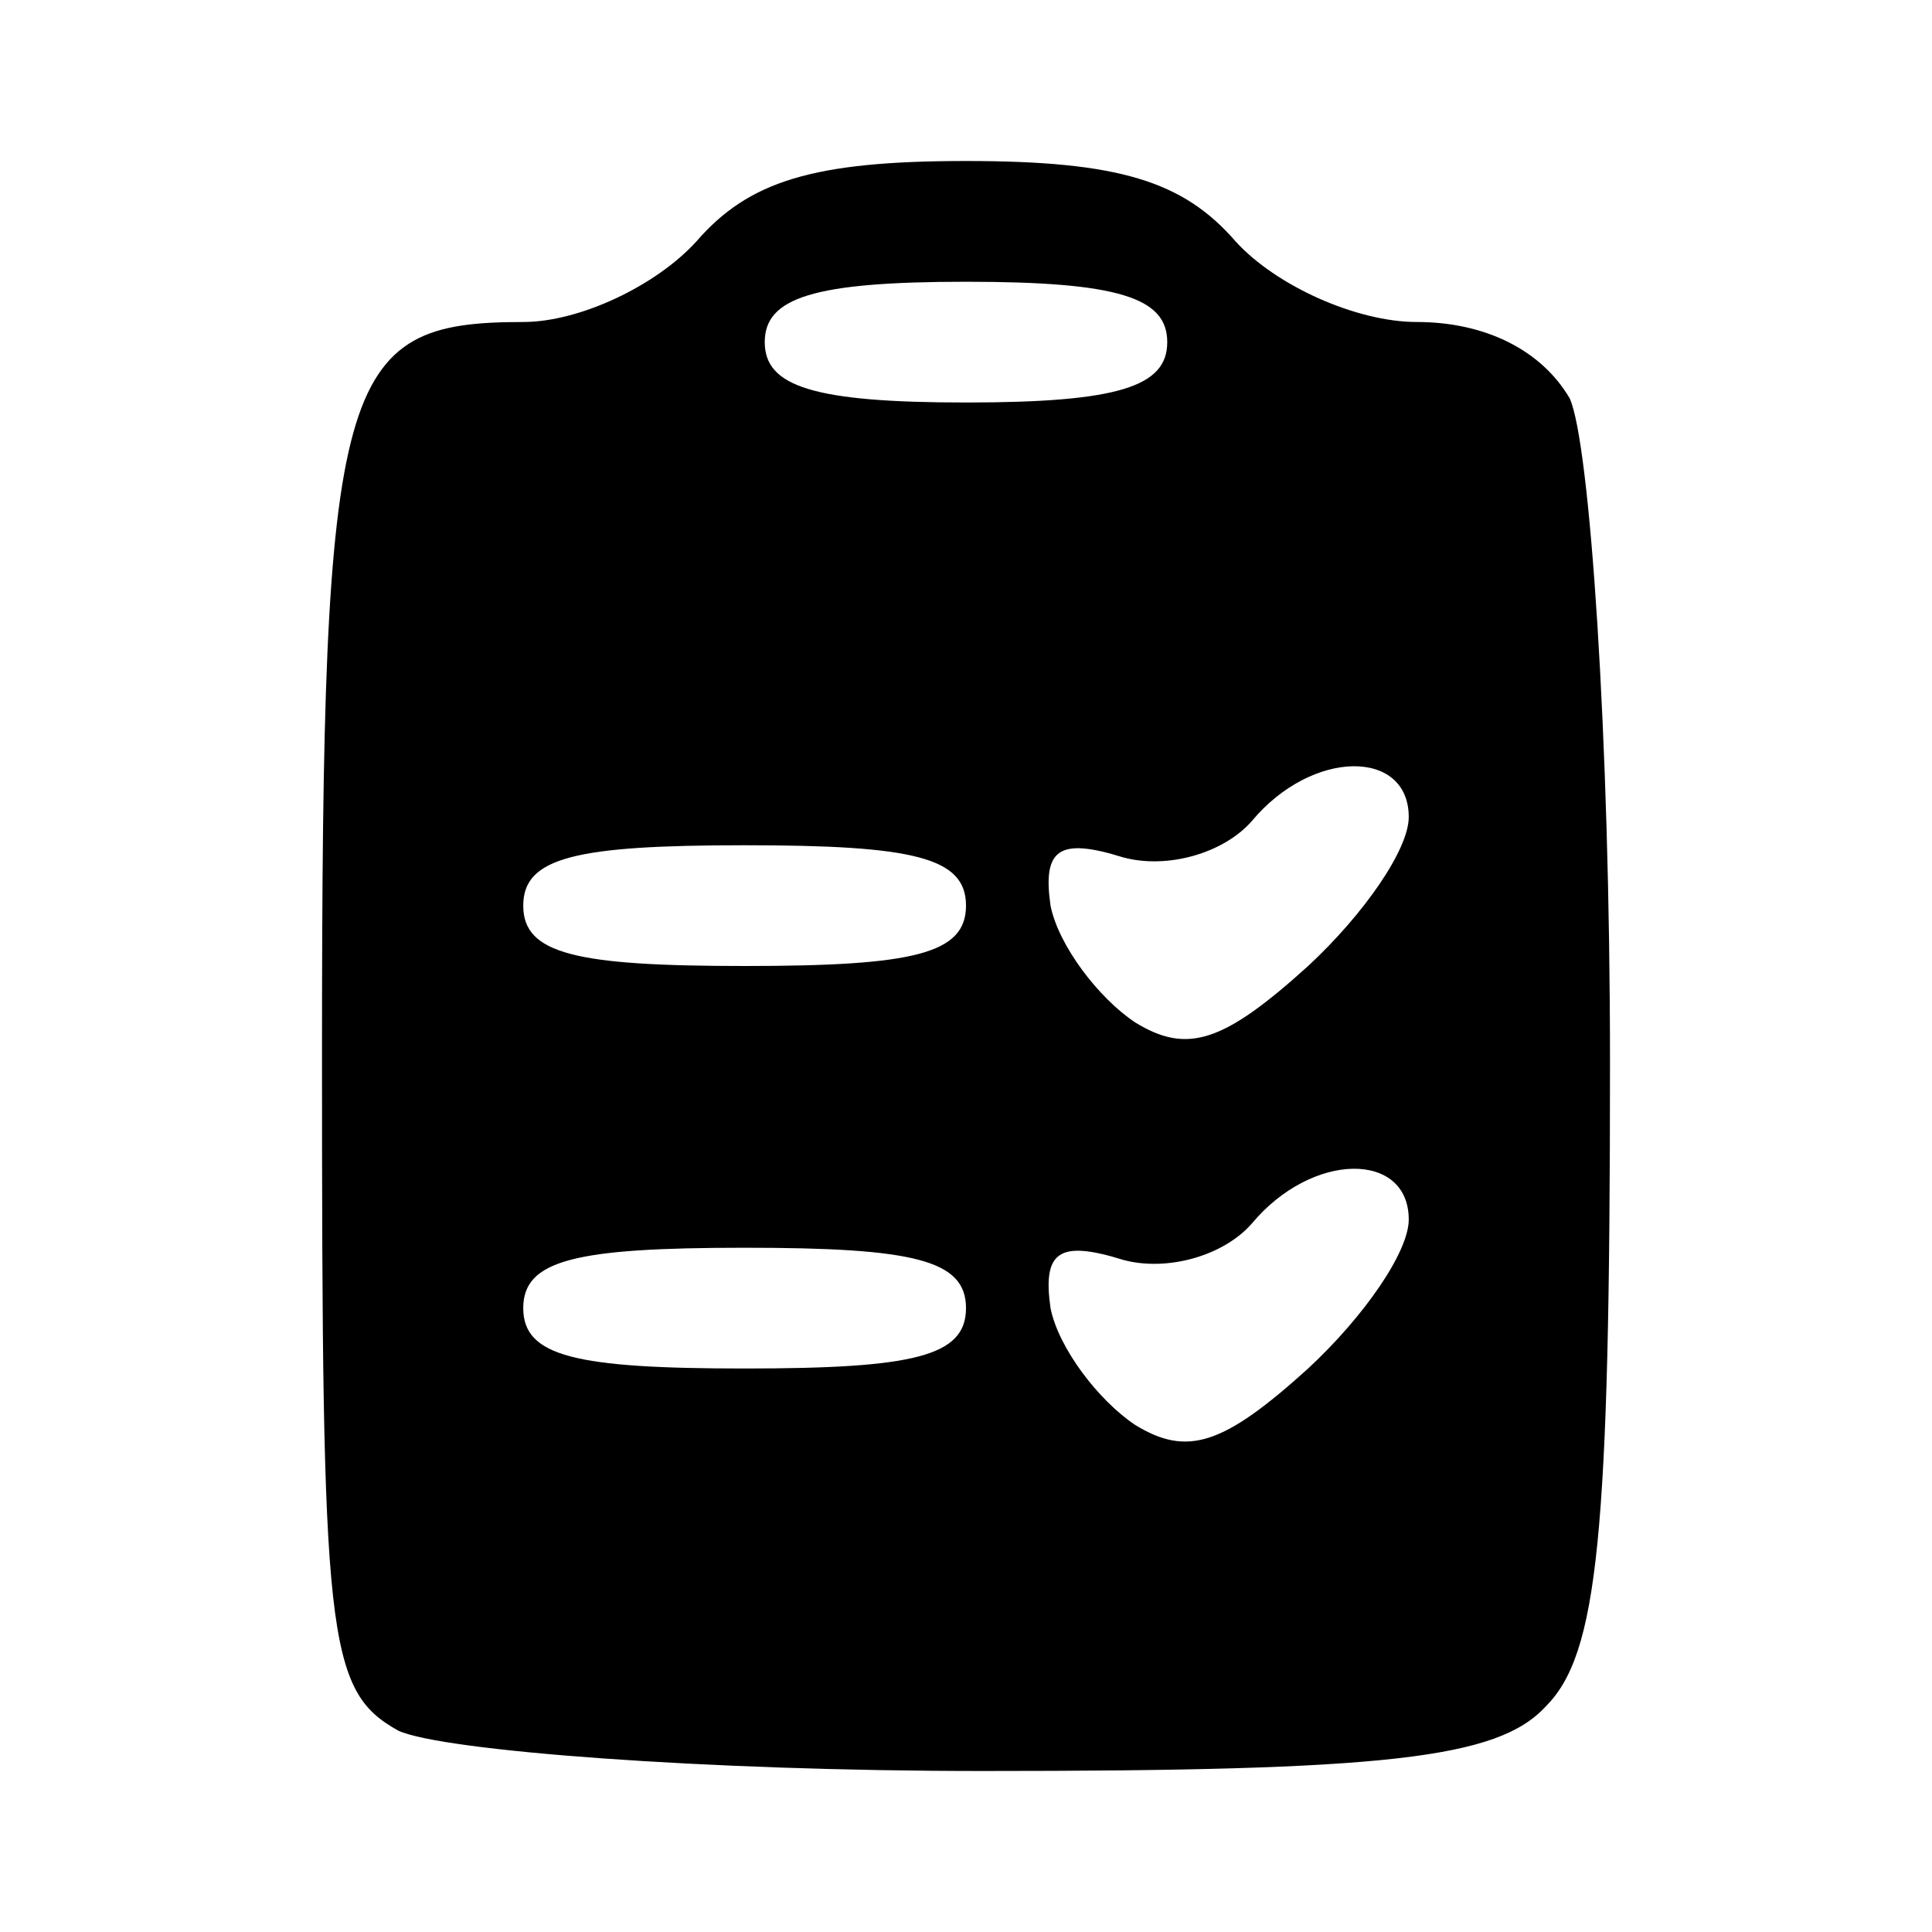
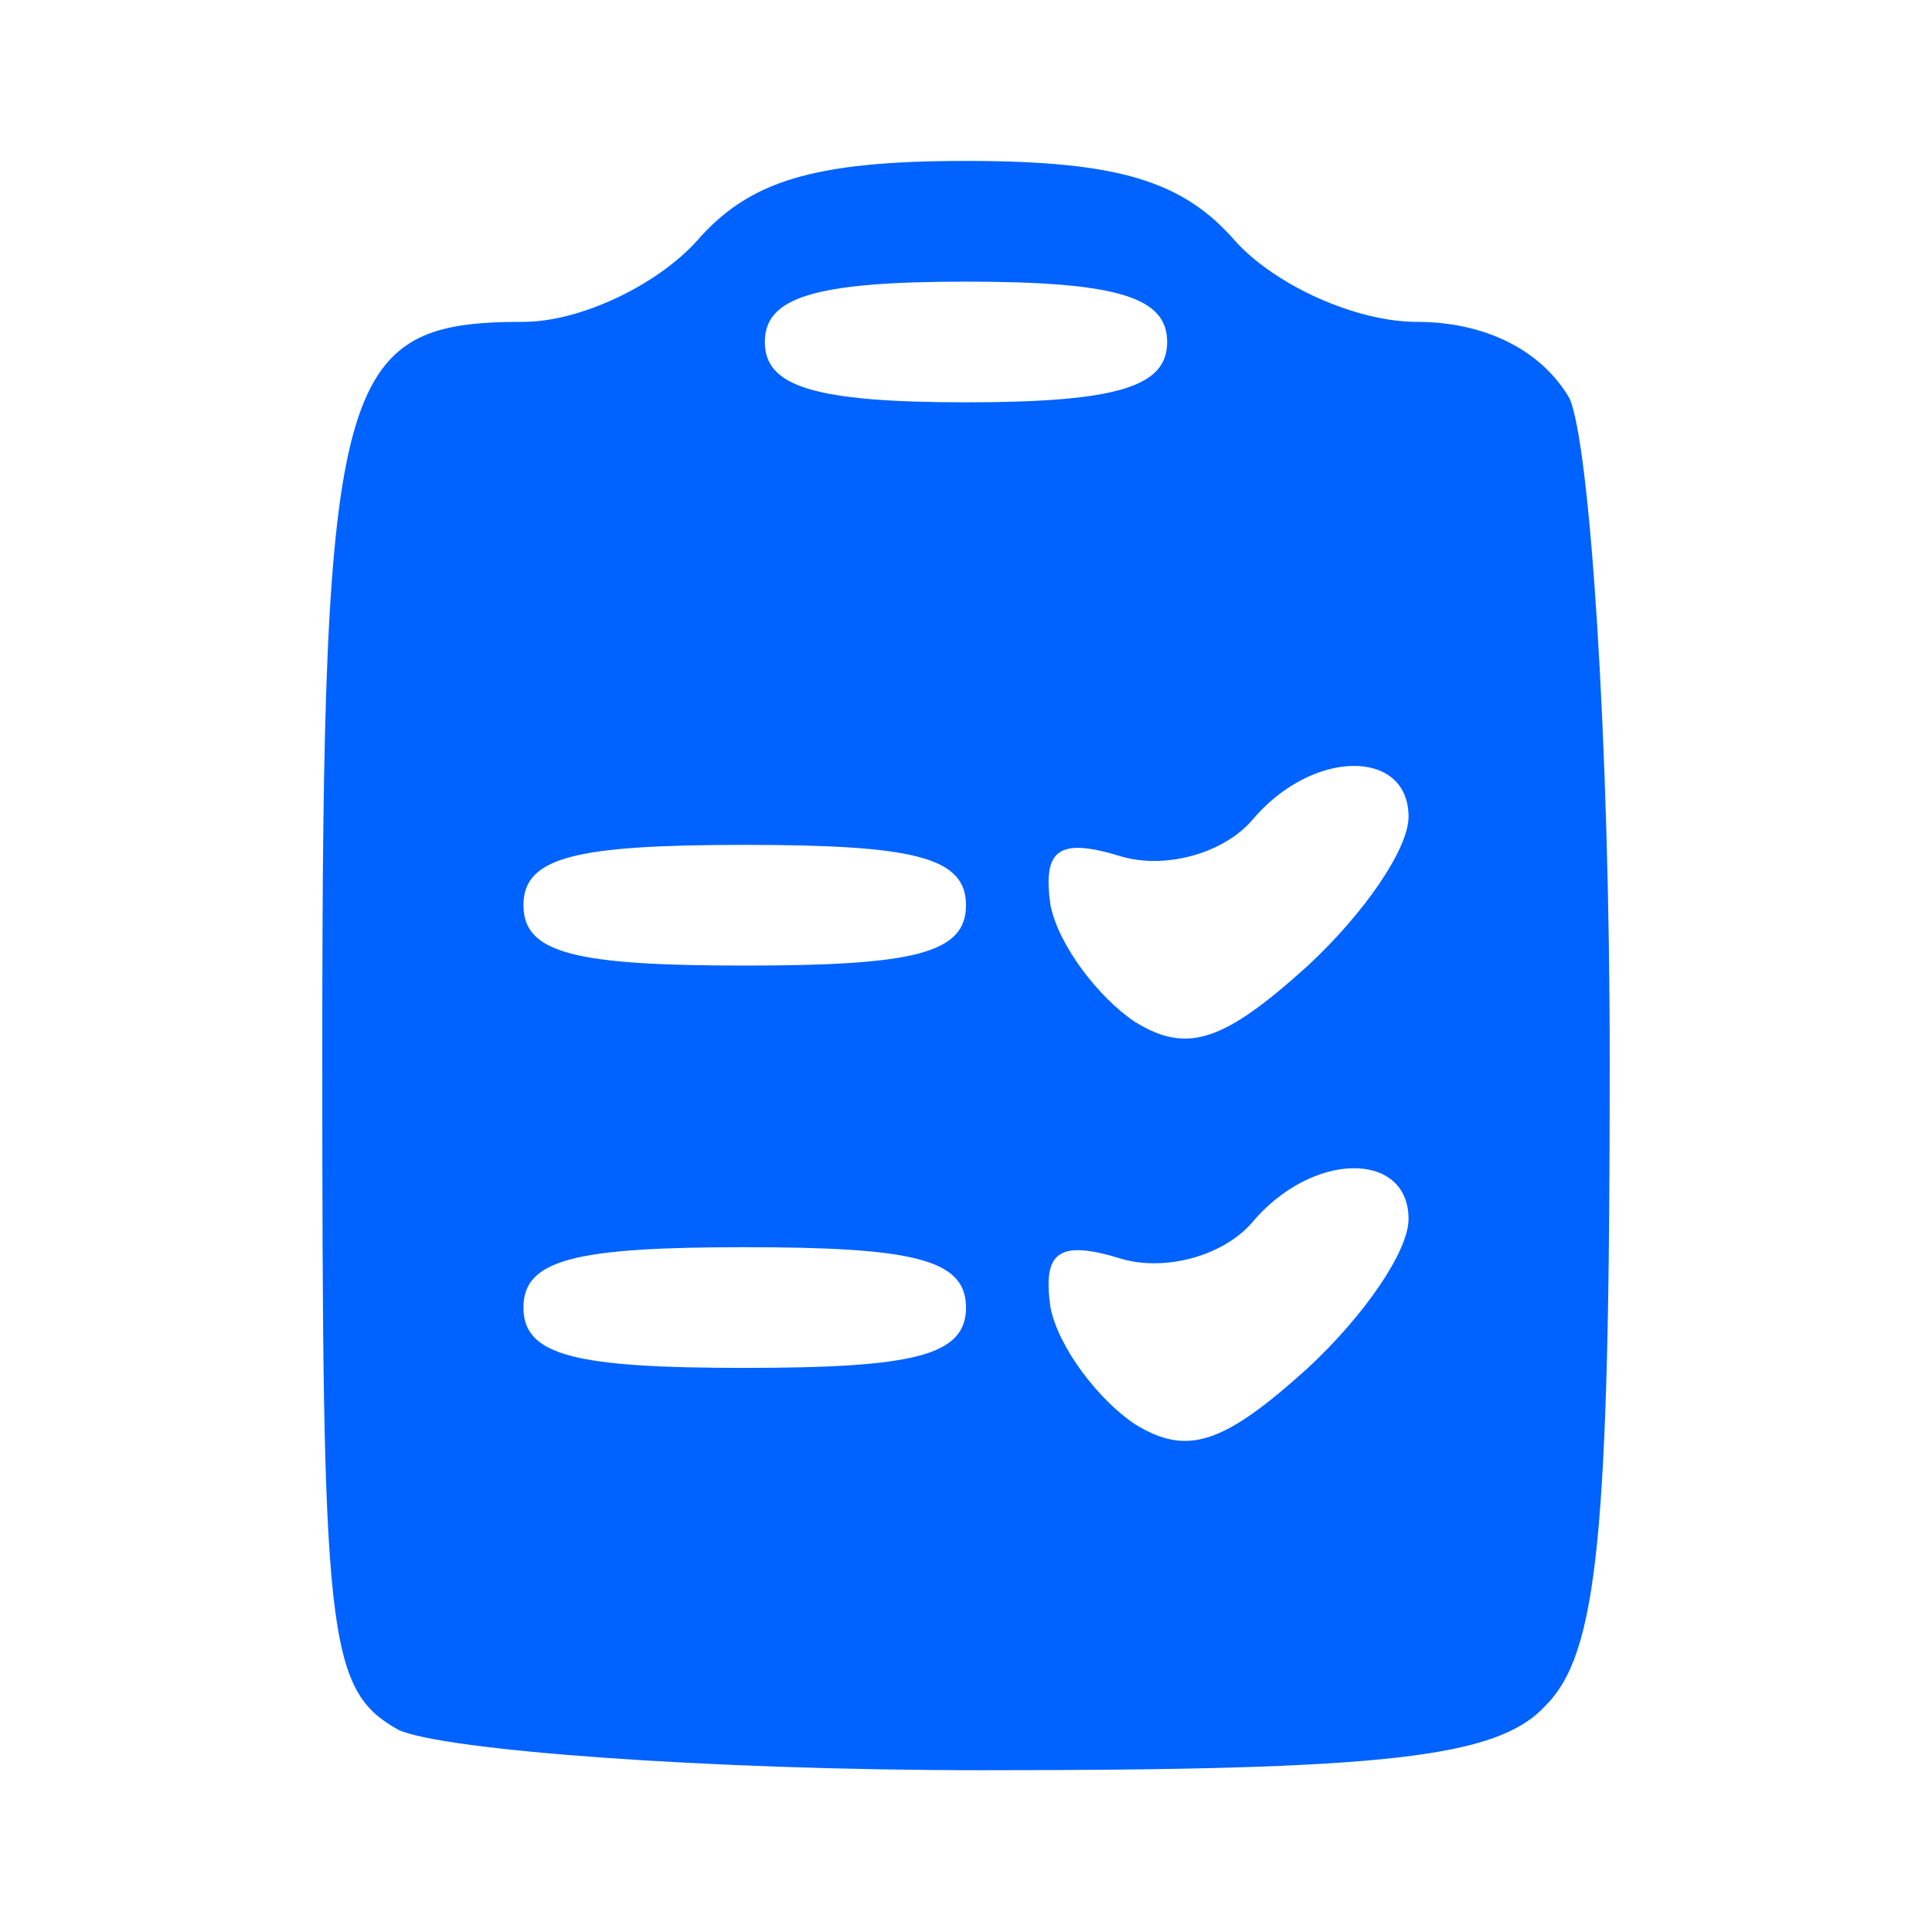
- <svg xmlns="http://www.w3.org/2000/svg" version="1.0" width="48pt" height="48pt" viewBox="0 0 48 48" preserveAspectRatio="xMidYMid meet">
-   <g transform="translate(0,48) scale(0.1,-0.1)" fill="#000000" stroke="none">
-     <path d="M173 420 c-10 -11 -29 -20 -43 -20 -46 0 -50 -13 -50 -182 0 -145 1 -158 19 -168 11 -5 76 -10 145 -10 100 0 128 3 140 16 13 13 16 42 16 160 0 81 -5 154 -10 165 -7 12 -21 19 -38 19 -15 0 -35 9 -45 20 -13 15 -29 20 -67 20 -38 0 -54 -5 -67 -20z m117 -25 c0 -11 -12 -15 -50 -15 -38 0 -50 4 -50 15 0 11 12 15 50 15 38 0 50 -4 50 -15z m60 -118 c0 -8 -11 -24 -25 -37 -21 -19 -30 -22 -43 -14 -9 6 -19 19 -21 29 -2 14 2 17 18 12 11 -3 25 1 32 9 15 18 39 18 39 1z m-110 -22 c0 -12 -13 -15 -55 -15 -42 0 -55 3 -55 15 0 12 13 15 55 15 42 0 55 -3 55 -15z m110 -78 c0 -8 -11 -24 -25 -37 -21 -19 -30 -22 -43 -14 -9 6 -19 19 -21 29 -2 14 2 17 18 12 11 -3 25 1 32 9 15 18 39 18 39 1z m-110 -22 c0 -12 -13 -15 -55 -15 -42 0 -55 3 -55 15 0 12 13 15 55 15 42 0 55 -3 55 -15z" />
-   </g>
+ <svg xmlns="http://www.w3.org/2000/svg" width="3000" zoomAndPan="magnify" viewBox="0 0 2250 2250" height="3000" preserveAspectRatio="xMidYMid meet" version="1.0">
+   <path fill="#0062ff" d="M 811.078 281.125 C 764.223 332.664 675.199 374.832 609.605 374.832 C 394.074 374.832 375.332 435.742 375.332 1227.578 C 375.332 1906.965 380.02 1967.875 464.355 2014.73 C 515.895 2038.156 820.449 2061.582 1143.742 2061.582 C 1612.285 2061.582 1743.477 2047.527 1799.699 1986.617 C 1860.609 1925.707 1874.668 1789.828 1874.668 1236.949 C 1874.668 857.43 1851.238 515.395 1827.812 463.855 C 1795.016 407.633 1729.418 374.832 1649.766 374.832 C 1579.484 374.832 1485.777 332.664 1438.922 281.125 C 1378.012 210.844 1303.047 187.418 1125 187.418 C 946.953 187.418 871.988 210.844 811.078 281.125 Z M 1359.27 398.262 C 1359.27 449.801 1303.047 468.543 1125 468.543 C 946.953 468.543 890.73 449.801 890.73 398.262 C 890.73 346.723 946.953 327.98 1125 327.98 C 1303.047 327.98 1359.27 346.723 1359.27 398.262 Z M 1640.395 951.141 C 1640.395 988.625 1588.855 1063.59 1523.262 1124.5 C 1424.867 1213.523 1382.699 1227.578 1321.789 1190.098 C 1279.617 1161.984 1232.766 1101.074 1223.395 1054.219 C 1214.023 988.625 1232.766 974.566 1307.73 997.992 C 1359.27 1012.051 1424.867 993.309 1457.664 955.824 C 1527.945 871.488 1640.395 871.488 1640.395 951.141 Z M 1125 1054.219 C 1125 1110.445 1064.09 1124.5 867.301 1124.5 C 670.516 1124.5 609.605 1110.445 609.605 1054.219 C 609.605 997.992 670.516 983.938 867.301 983.938 C 1064.09 983.938 1125 997.992 1125 1054.219 Z M 1640.395 1419.68 C 1640.395 1457.164 1588.855 1532.133 1523.262 1593.043 C 1424.867 1682.066 1382.699 1696.121 1321.789 1658.637 C 1279.617 1630.523 1232.766 1569.613 1223.395 1522.762 C 1214.023 1457.164 1232.766 1443.109 1307.73 1466.535 C 1359.27 1480.594 1424.867 1461.852 1457.664 1424.367 C 1527.945 1340.031 1640.395 1340.031 1640.395 1419.68 Z M 1125 1522.762 C 1125 1578.984 1064.09 1593.043 867.301 1593.043 C 670.516 1593.043 609.605 1578.984 609.605 1522.762 C 609.605 1466.535 670.516 1452.48 867.301 1452.48 C 1064.09 1452.48 1125 1466.535 1125 1522.762 Z M 1125 1522.762 " fill-opacity="1" fill-rule="nonzero" />
</svg>
